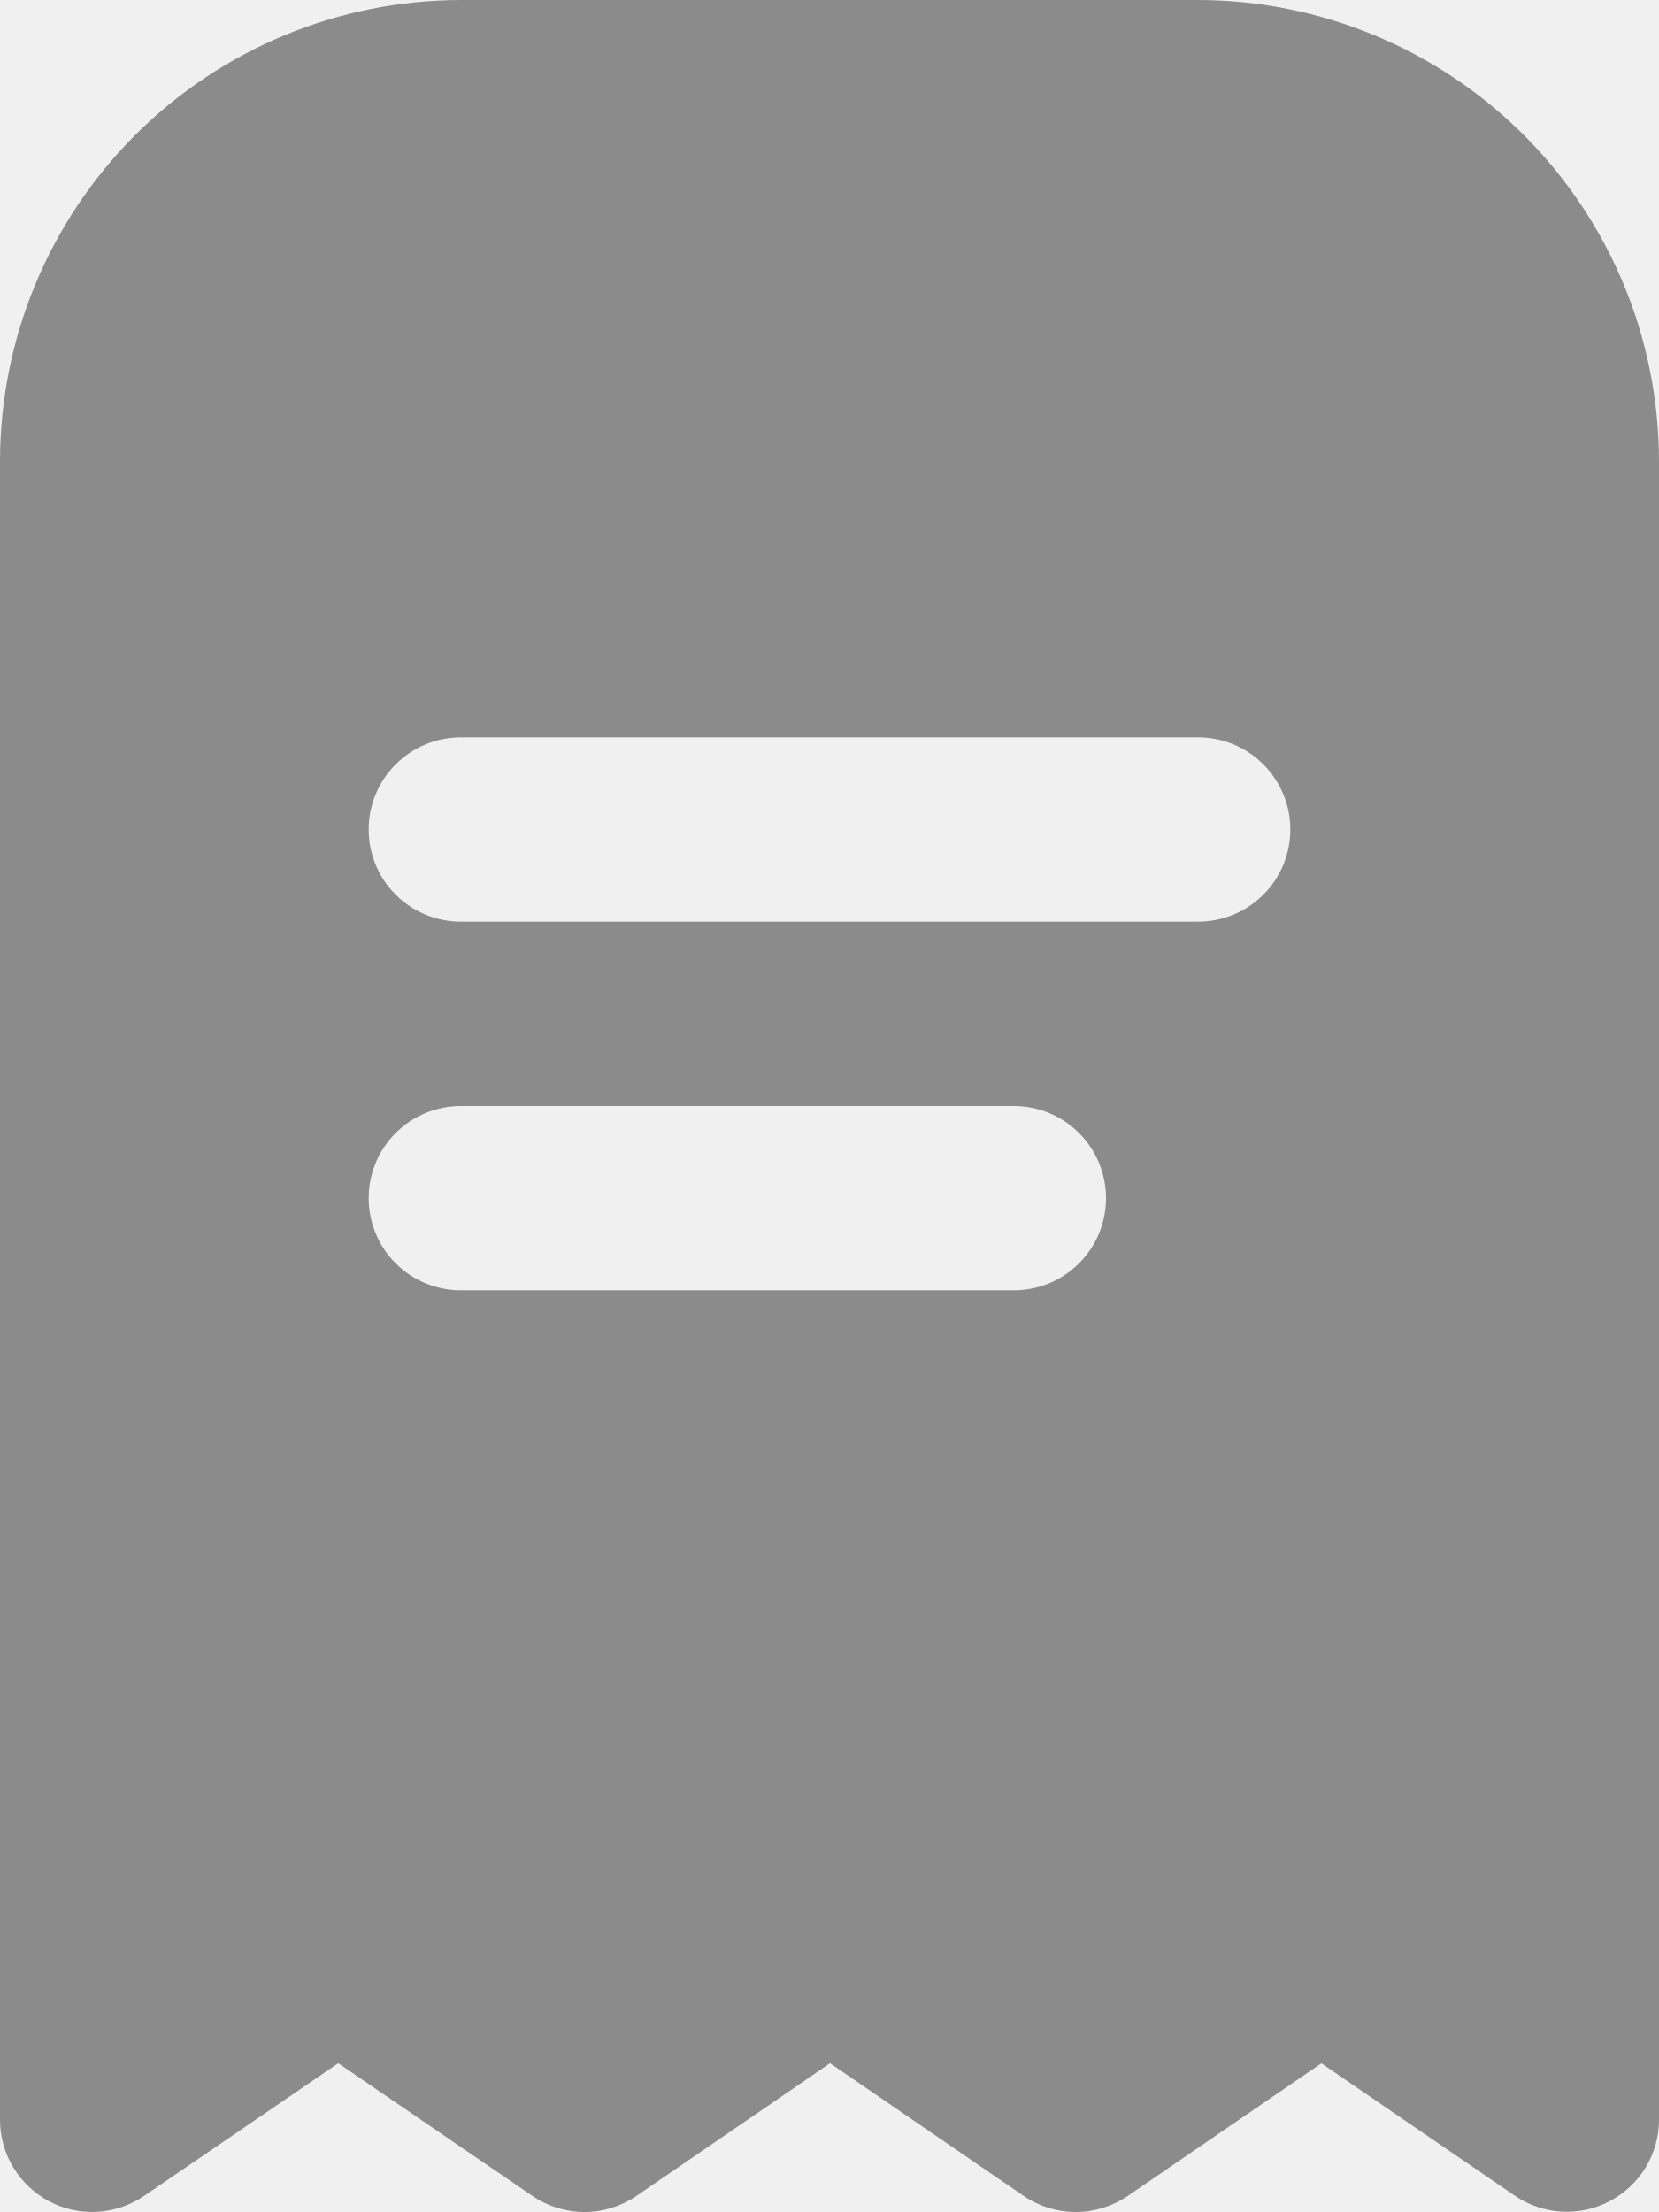
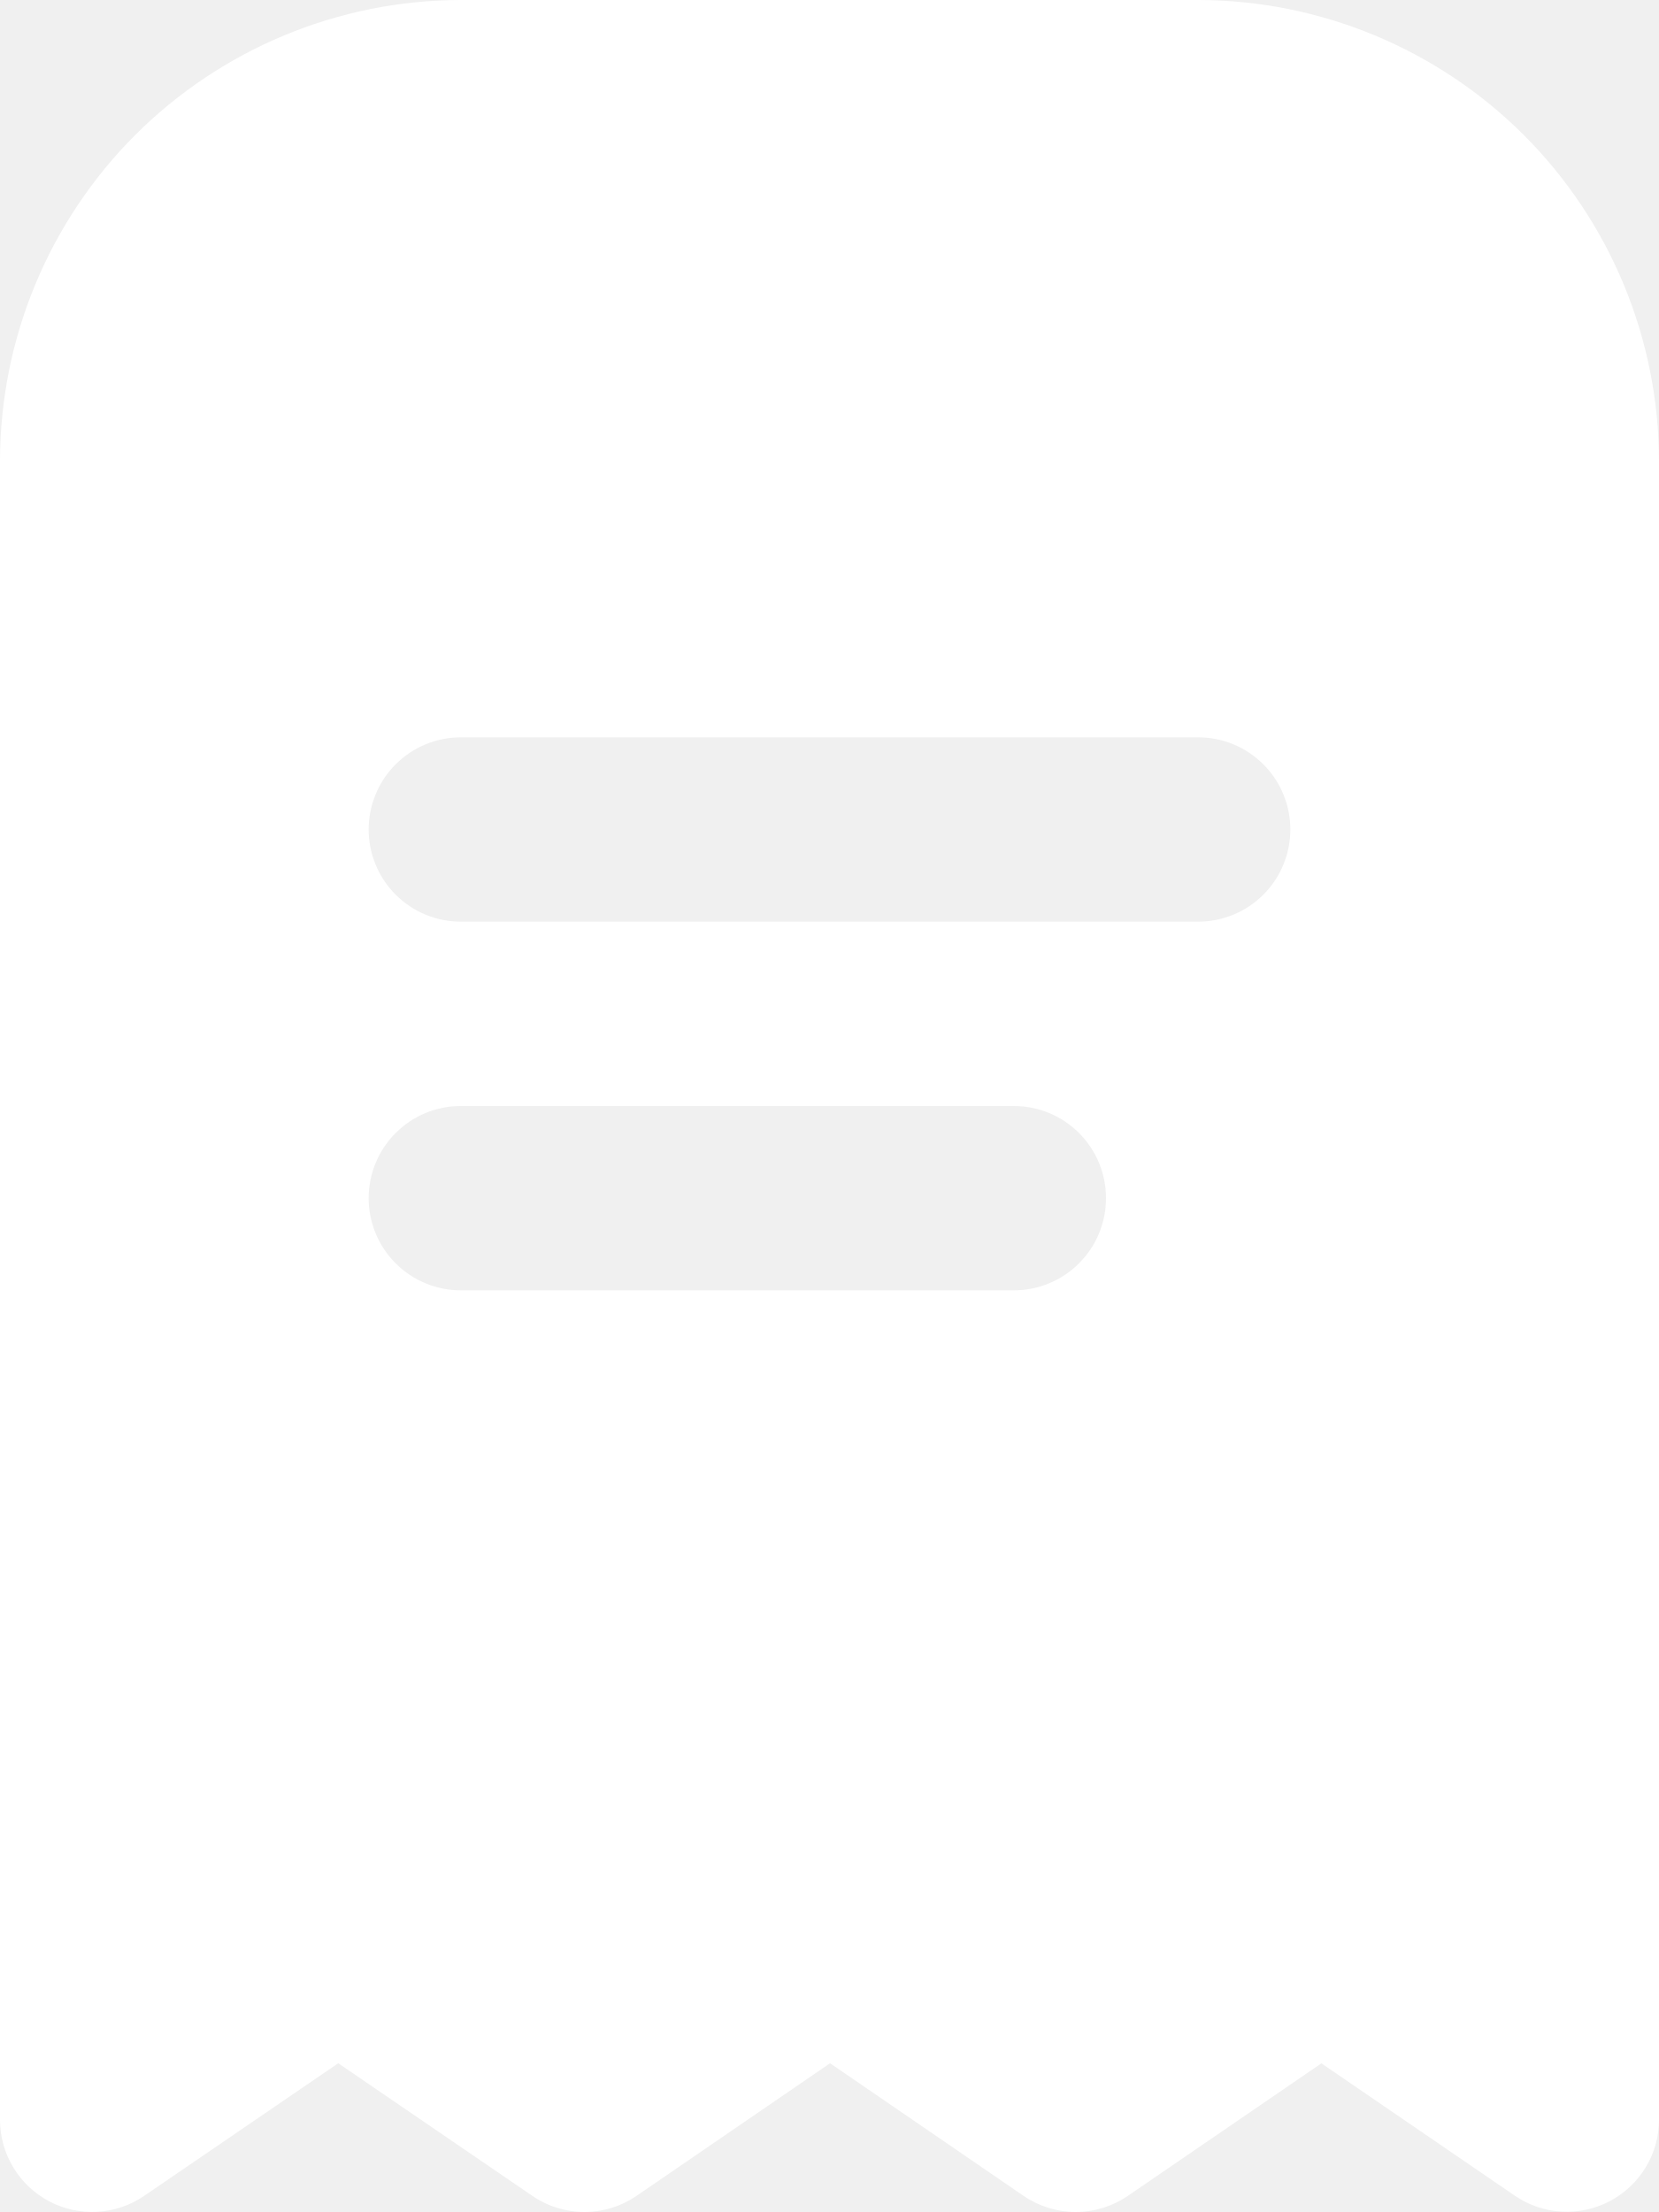
- <svg xmlns="http://www.w3.org/2000/svg" width="18" height="24" viewBox="0 0 18 24" fill="none">
-   <path d="M5 0C3.674 0.002 2.404 0.529 1.466 1.466C0.529 2.404 0.002 3.674 0 5V23C0 23.182 0.05 23.36 0.144 23.516C0.238 23.672 0.373 23.799 0.533 23.884C0.694 23.969 0.875 24.008 1.057 23.998C1.238 23.987 1.414 23.928 1.564 23.825L3.67 22.386L5.776 23.825C5.942 23.939 6.139 24 6.341 24C6.543 24 6.74 23.939 6.906 23.825L9.006 22.386L11.106 23.825C11.273 23.939 11.47 24 11.671 24C11.873 24 12.07 23.939 12.237 23.825L14.337 22.387L16.437 23.824C16.587 23.926 16.762 23.986 16.944 23.996C17.125 24.006 17.306 23.967 17.466 23.882C17.627 23.797 17.762 23.671 17.856 23.515C17.95 23.36 18 23.182 18 23V5C17.998 3.674 17.471 2.404 16.534 1.466C15.596 0.529 14.326 0.002 13 0L5 0ZM11 14H5C4.735 14 4.48 13.895 4.293 13.707C4.105 13.52 4 13.265 4 13C4 12.735 4.105 12.48 4.293 12.293C4.48 12.105 4.735 12 5 12H11C11.265 12 11.52 12.105 11.707 12.293C11.895 12.48 12 12.735 12 13C12 13.265 11.895 13.52 11.707 13.707C11.52 13.895 11.265 14 11 14ZM14 9C14 9.265 13.895 9.52 13.707 9.707C13.52 9.895 13.265 10 13 10H5C4.735 10 4.48 9.895 4.293 9.707C4.105 9.52 4 9.265 4 9C4 8.735 4.105 8.48 4.293 8.293C4.48 8.105 4.735 8 5 8H13C13.265 8 13.52 8.105 13.707 8.293C13.895 8.48 14 8.735 14 9Z" fill="#8B8B8B" />
+ <svg xmlns="http://www.w3.org/2000/svg" width="18" height="24" viewBox="0 0 18 24" fill="#000">
+   <path d="M5 0C3.674 0.002 2.404 0.529 1.466 1.466C0.529 2.404 0.002 3.674 0 5V23C0 23.182 0.05 23.36 0.144 23.516C0.238 23.672 0.373 23.799 0.533 23.884C0.694 23.969 0.875 24.008 1.057 23.998C1.238 23.987 1.414 23.928 1.564 23.825L3.67 22.386L5.776 23.825C5.942 23.939 6.139 24 6.341 24C6.543 24 6.74 23.939 6.906 23.825L9.006 22.386L11.106 23.825C11.273 23.939 11.47 24 11.671 24C11.873 24 12.07 23.939 12.237 23.825L14.337 22.387L16.437 23.824C16.587 23.926 16.762 23.986 16.944 23.996C17.125 24.006 17.306 23.967 17.466 23.882C17.627 23.797 17.762 23.671 17.856 23.515C17.95 23.36 18 23.182 18 23V5C17.998 3.674 17.471 2.404 16.534 1.466C15.596 0.529 14.326 0.002 13 0L5 0ZM11 14H5C4.735 14 4.48 13.895 4.293 13.707C4.105 13.52 4 13.265 4 13C4 12.735 4.105 12.48 4.293 12.293C4.48 12.105 4.735 12 5 12H11C11.265 12 11.52 12.105 11.707 12.293C11.895 12.48 12 12.735 12 13C12 13.265 11.895 13.52 11.707 13.707C11.52 13.895 11.265 14 11 14ZM14 9C14 9.265 13.895 9.52 13.707 9.707C13.52 9.895 13.265 10 13 10H5C4.735 10 4.48 9.895 4.293 9.707C4.105 9.52 4 9.265 4 9C4 8.735 4.105 8.48 4.293 8.293C4.48 8.105 4.735 8 5 8H13C13.265 8 13.52 8.105 13.707 8.293C13.895 8.48 14 8.735 14 9Z" fill="#fff" />
</svg>
